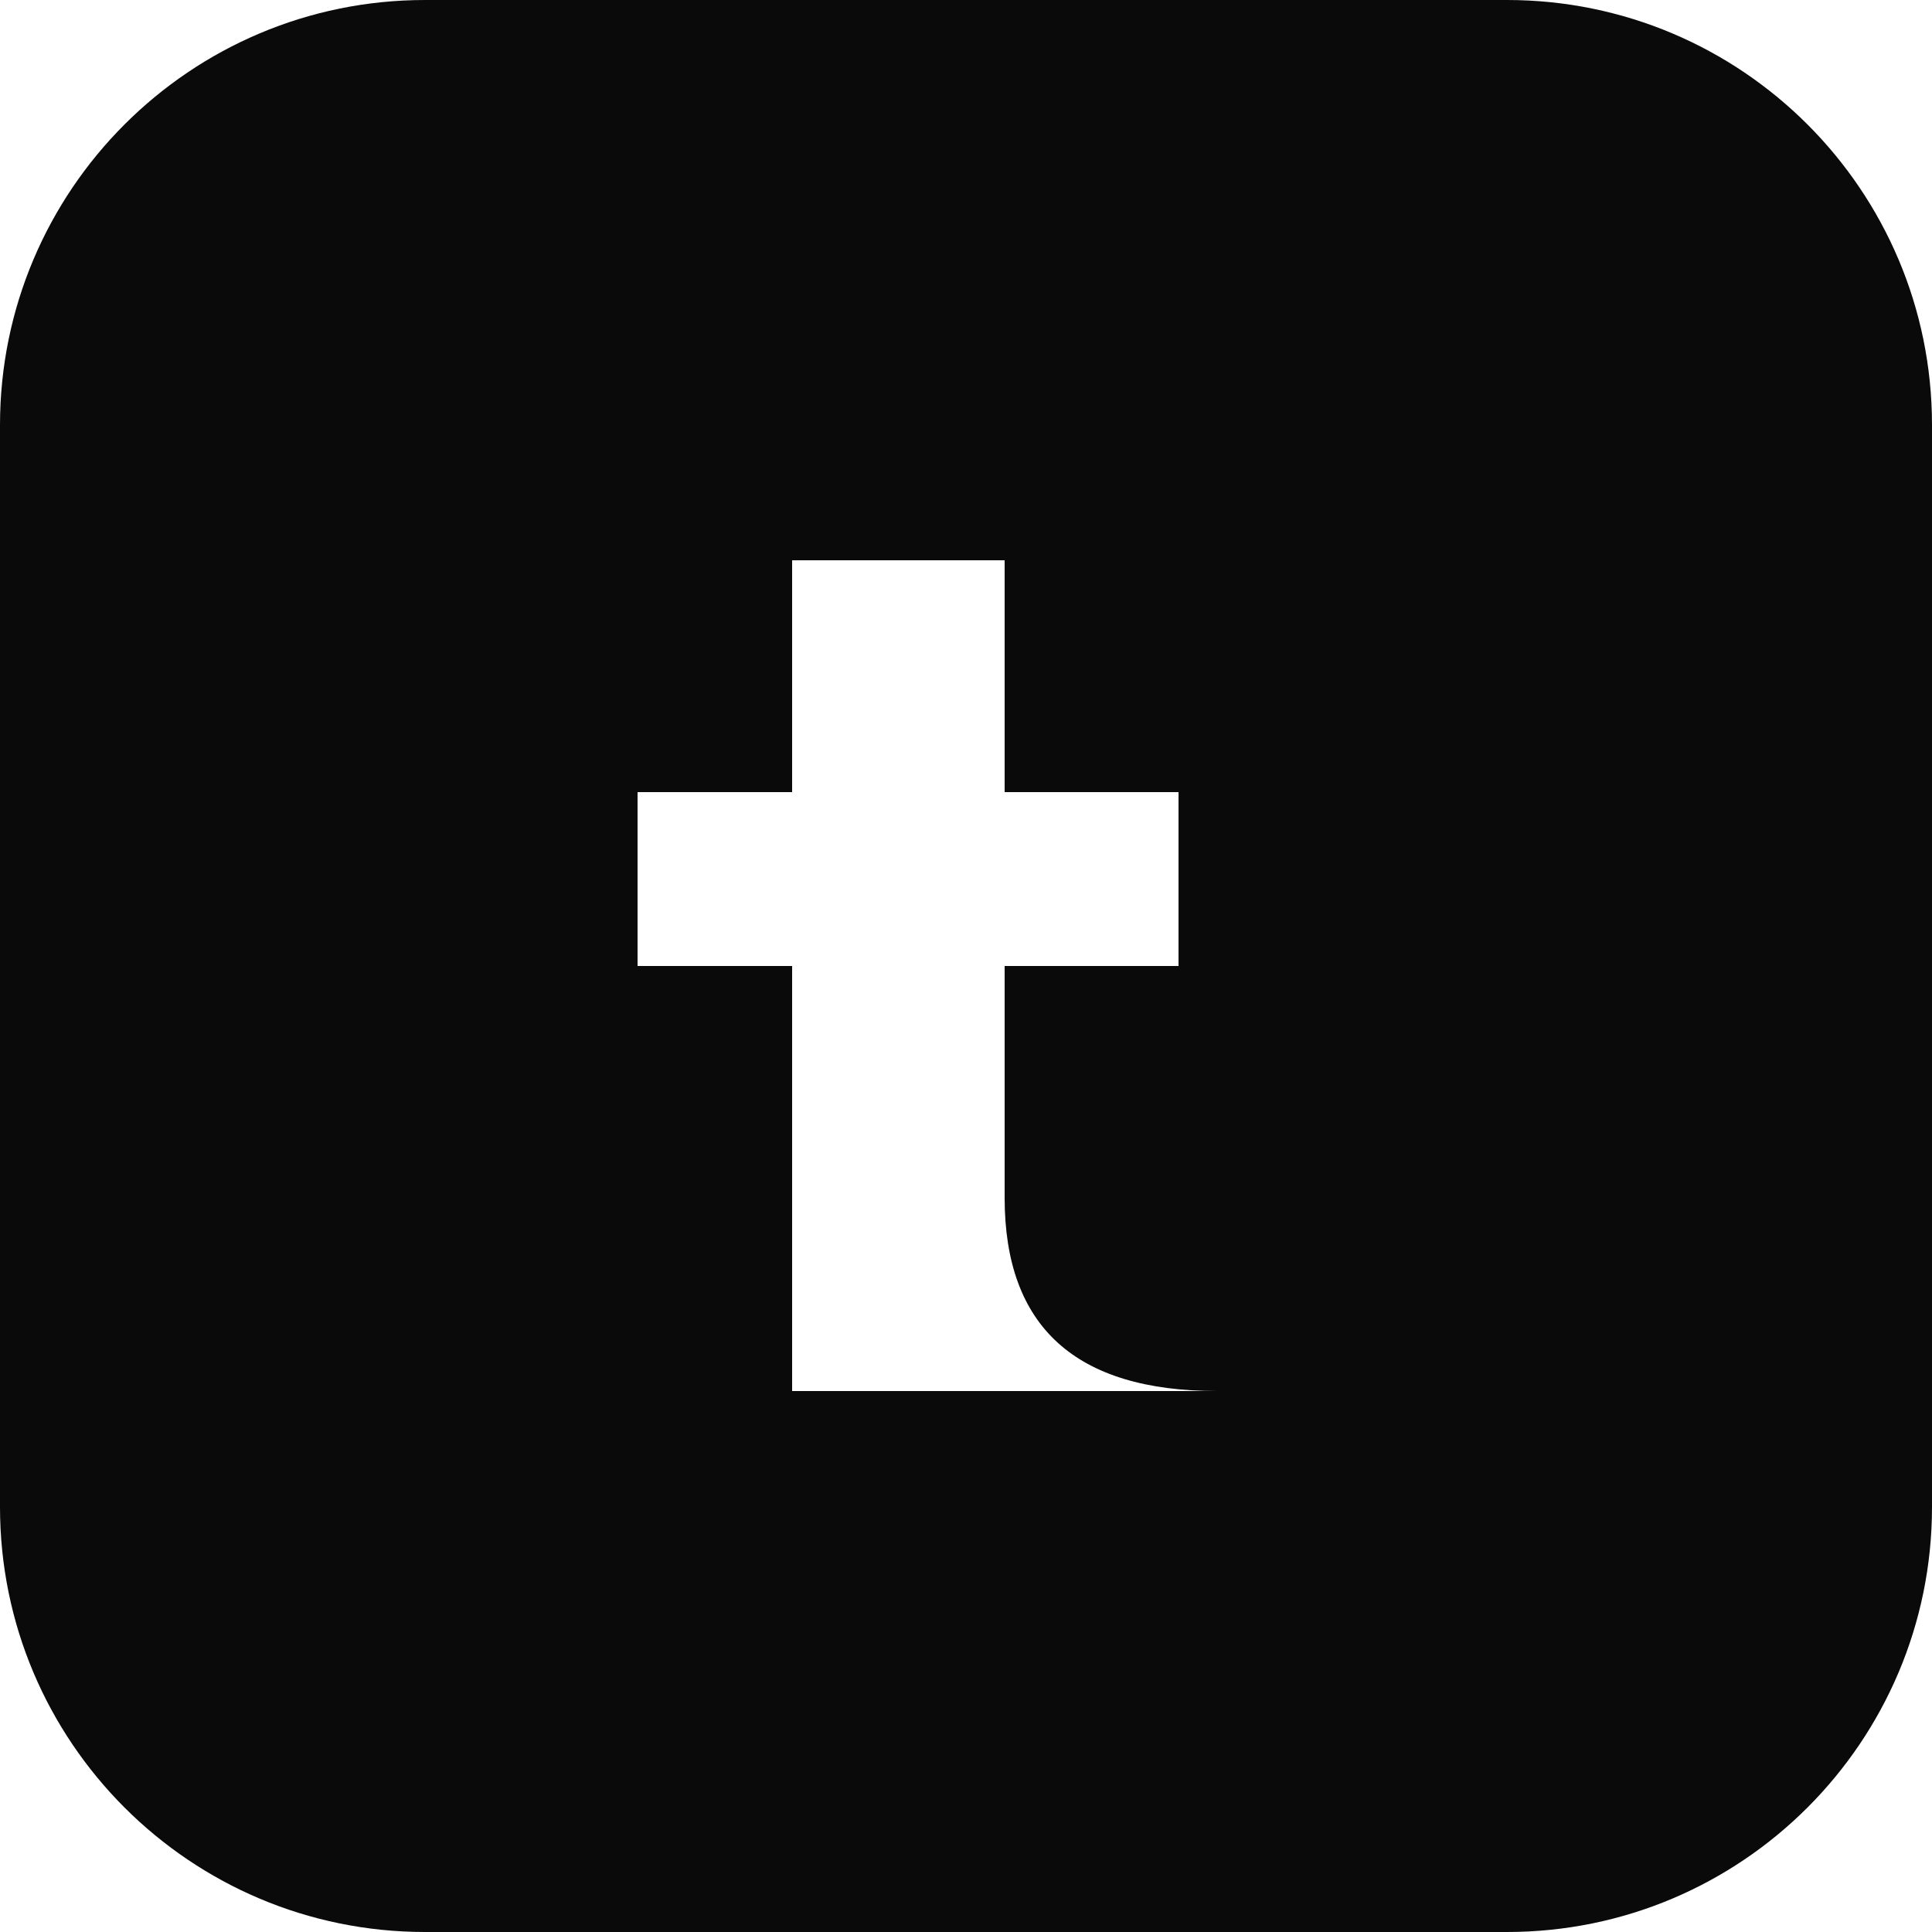
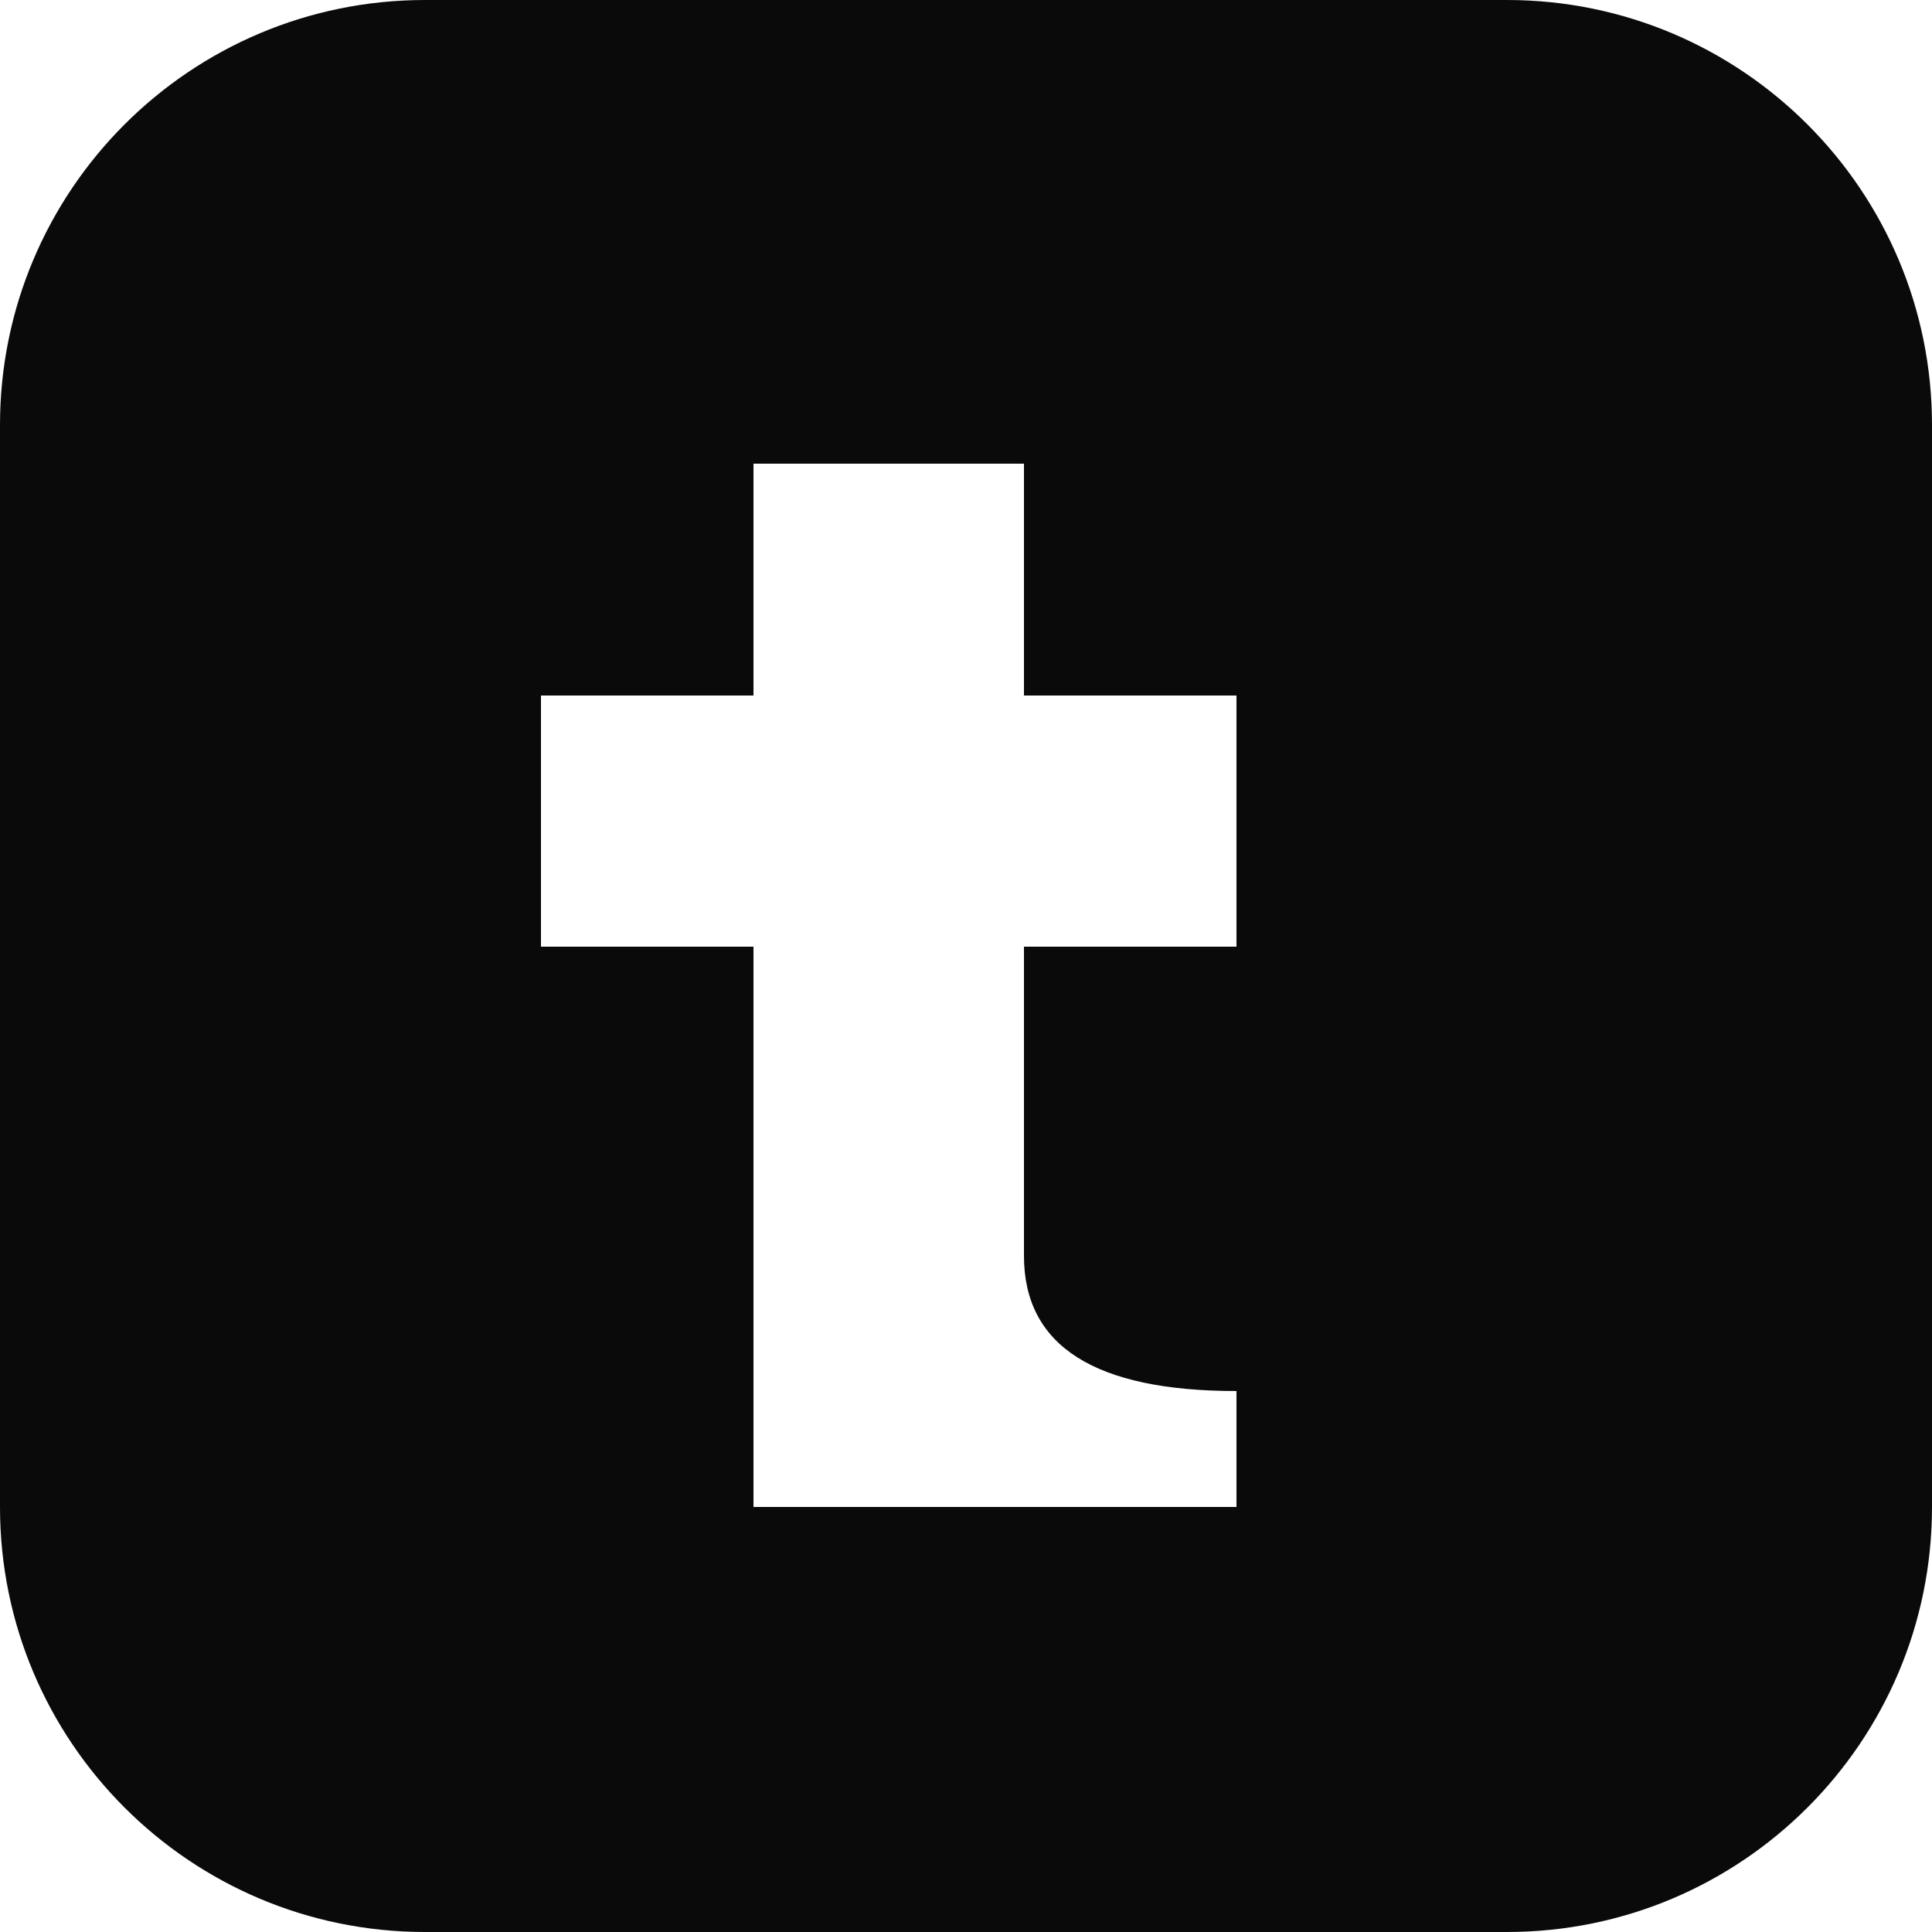
<svg xmlns="http://www.w3.org/2000/svg" viewBox="0 0 100 100" aria-label="t2000">
-   <path fill="#0A0A0A" fill-rule="evenodd" clip-rule="evenodd" d="M22 0H78C90.15 0 100 9.85 100 22V78C100 90.15 90.15 100 78 100H22C9.85 100 0 90.15 0 78V22C0 9.85 9.85 0 22 0ZM41 29H52V41H61V50H52V62Q52 72 63 72H41V50H33V41H41Z" />
+   <path fill="#0A0A0A" fill-rule="evenodd" clip-rule="evenodd" d="M22 0H78C90.15 0 100 9.85 100 22V78C100 90.15 90.15 100 78 100H22C9.85 100 0 90.15 0 78V22C0 9.85 9.85 0 22 0ZM39 24H53V36H64V49H53V65Q53 72 64 72V78H39V49H28V36H39Z" />
</svg>
